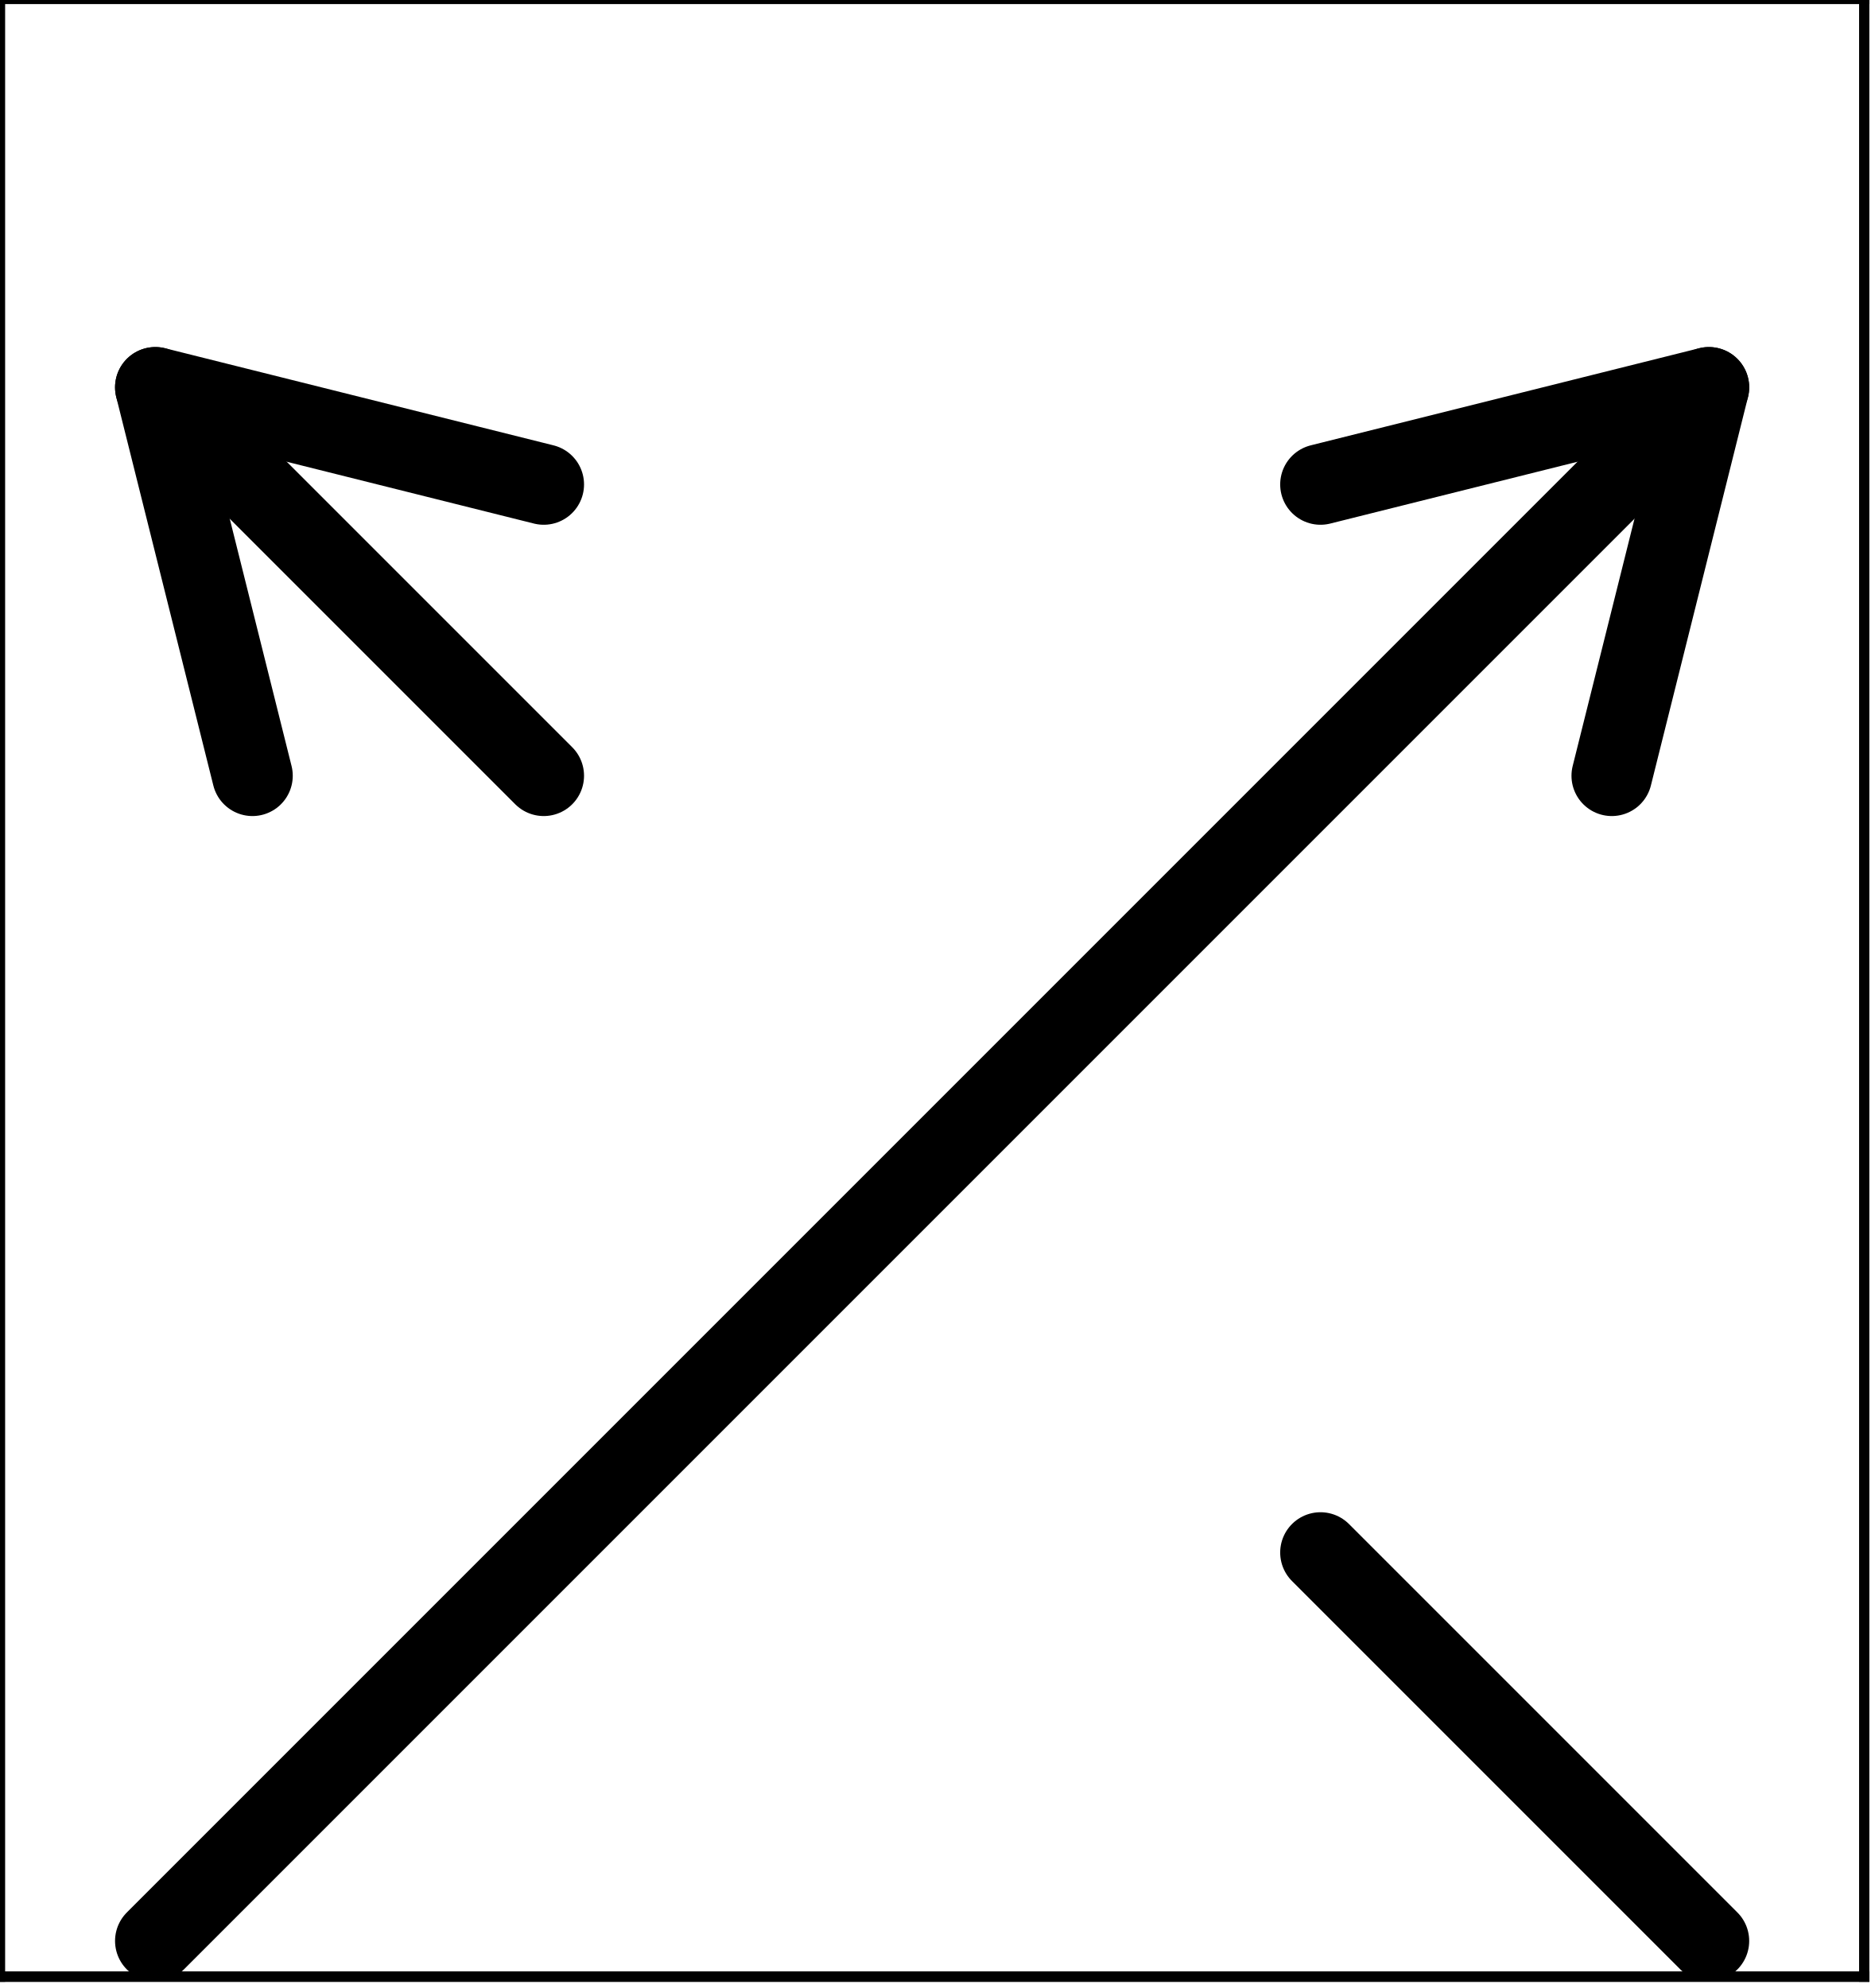
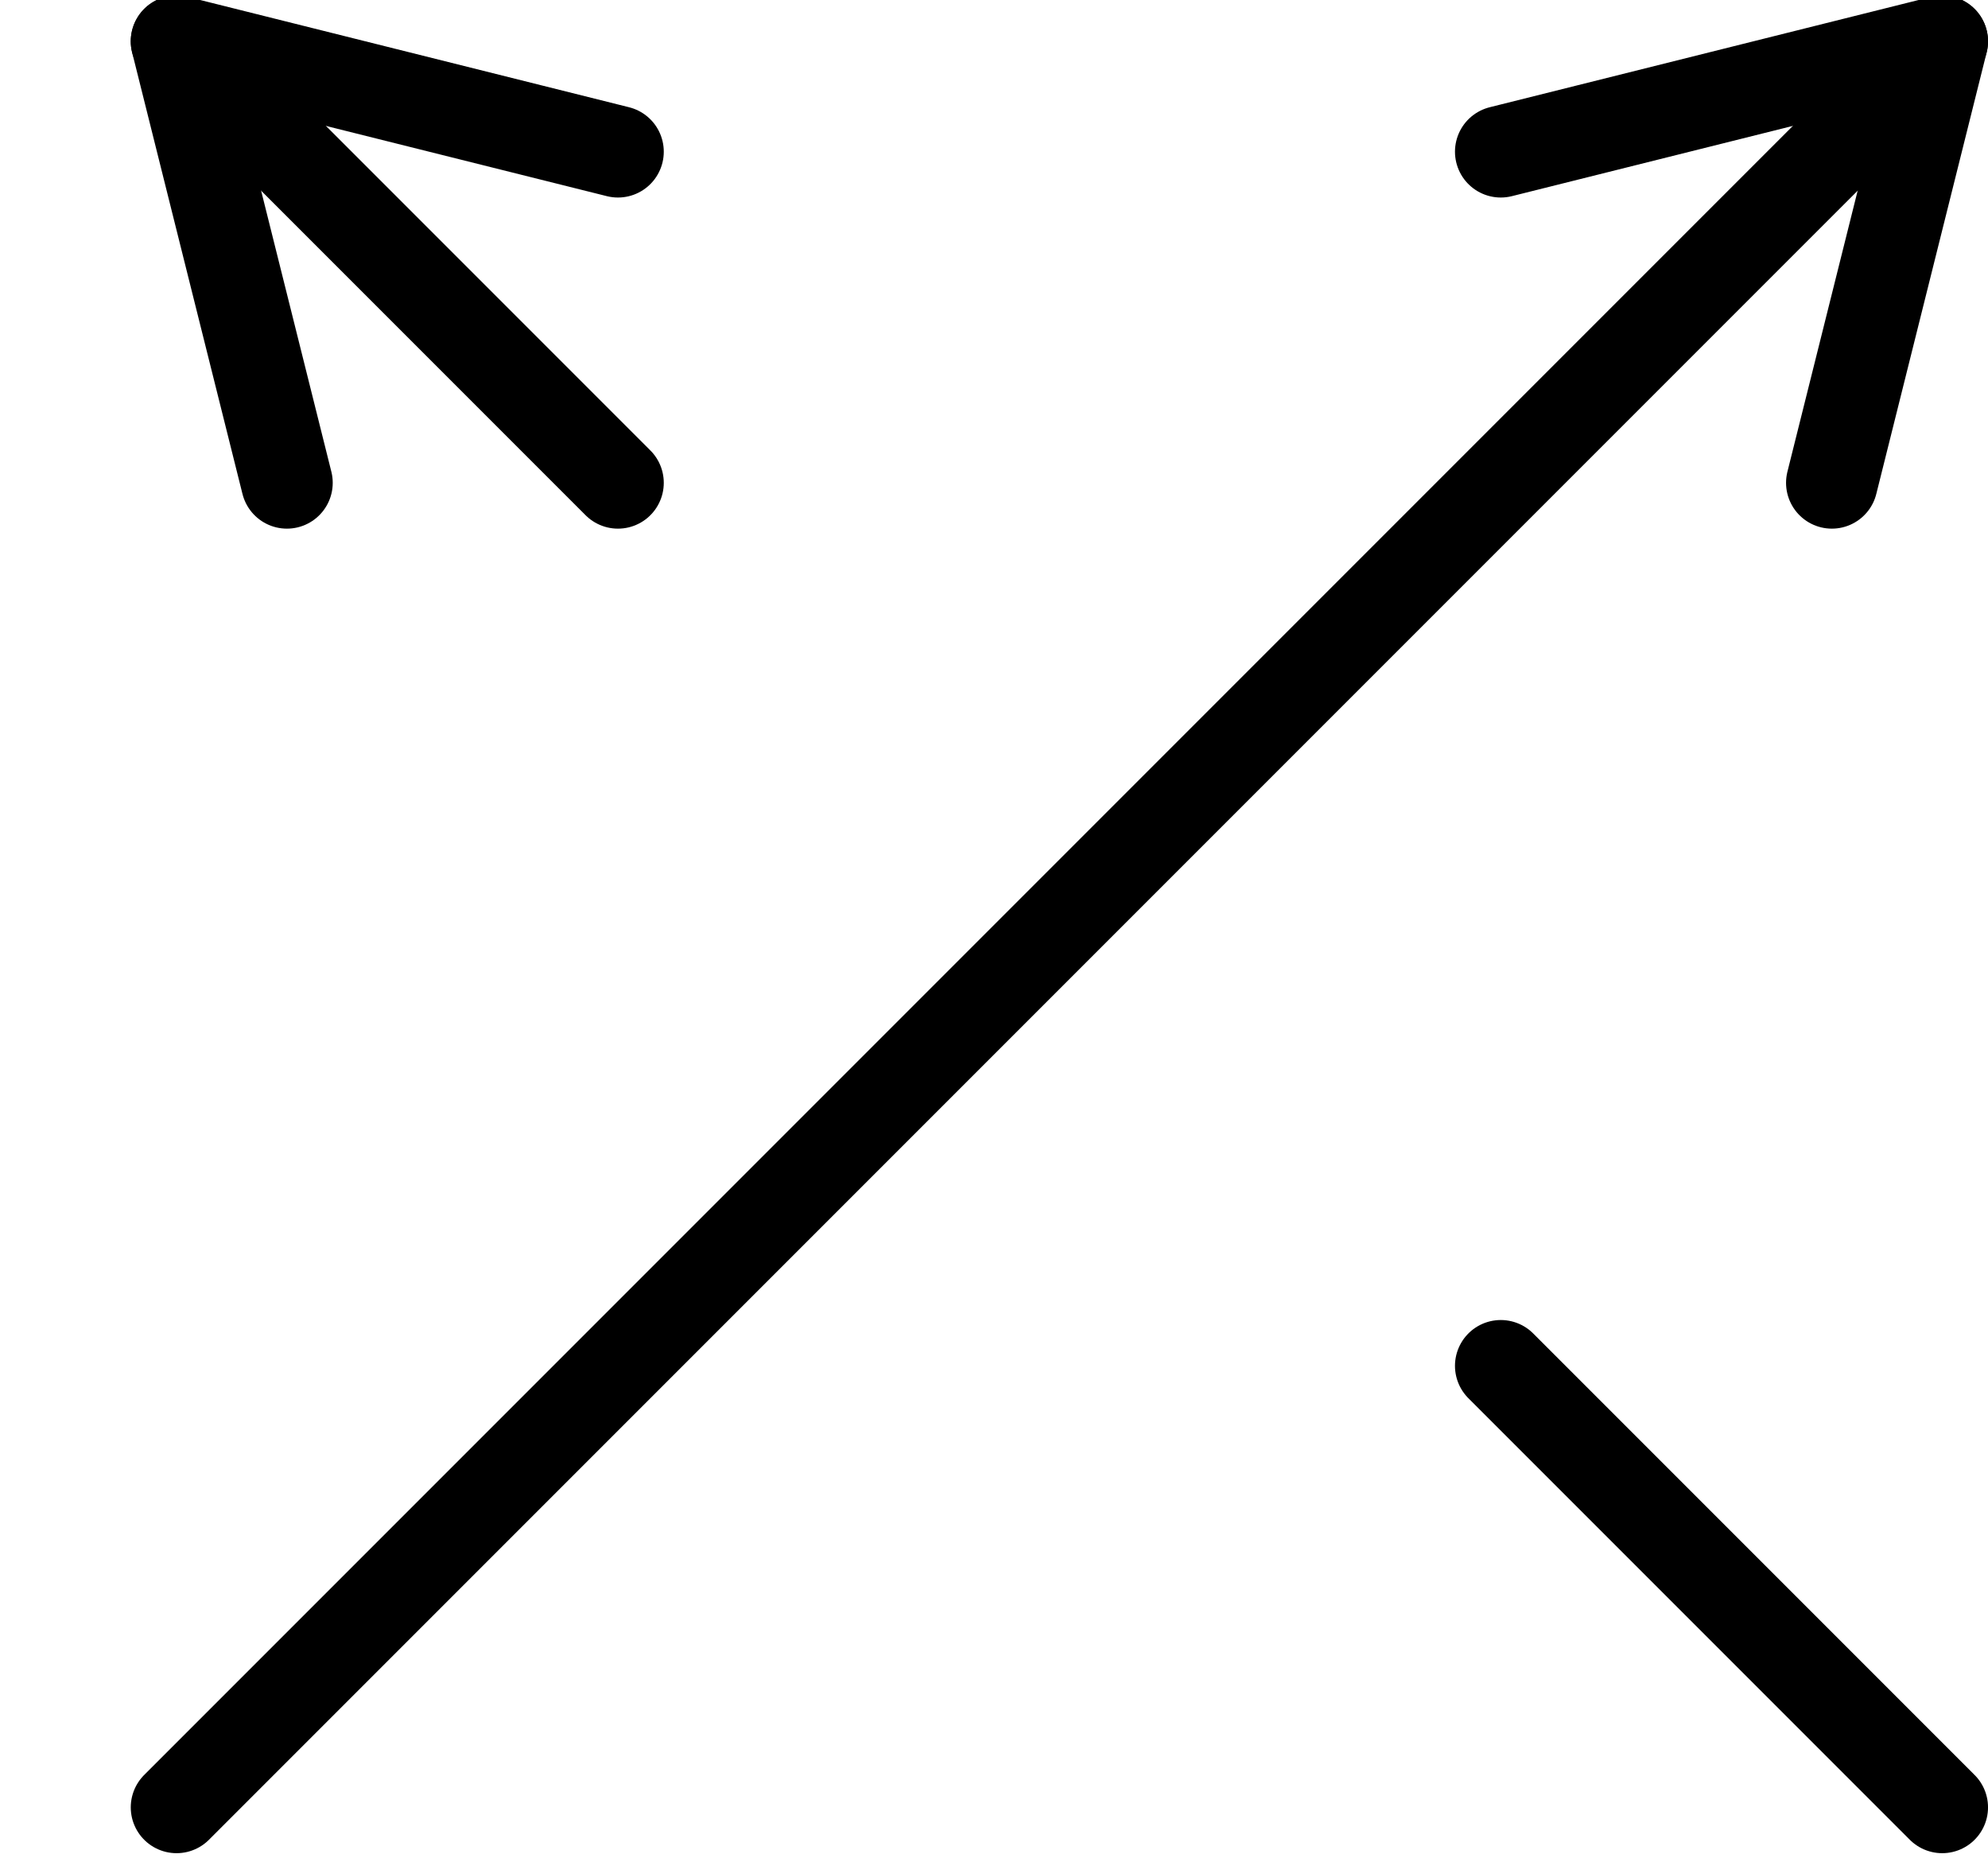
- <svg xmlns="http://www.w3.org/2000/svg" version="1.1" width="101.472" height="107.613" viewBox="0 0 101.472 107.613">
-   <path d="M13.666 41.992L8.41 20.968L29.434 26.224" style="stroke:rgb(0%,0%,0%); stroke-width: 4.364;stroke-linecap: round;stroke-linejoin: round;stroke-miterlimit: 10;fill: none;" />
-   <path d="M29.434 41.992L8.41 20.968" style="stroke:rgb(0%,0%,0%); stroke-width: 4.364;stroke-linecap: round;stroke-linejoin: round;stroke-miterlimit: 10;fill: none;" />
-   <path d="M8.41 105.066L92.508 20.968" style="stroke:rgb(0%,0%,0%); stroke-width: 4.364;stroke-linecap: round;stroke-linejoin: round;stroke-miterlimit: 10;fill: none;" />
-   <path d="M71.483 26.224L92.508 20.968L87.252 41.992" style="stroke:rgb(0%,0%,0%); stroke-width: 4.364;stroke-linecap: round;stroke-linejoin: round;stroke-miterlimit: 10;fill: none;" />
-   <path d="M92.508 105.066L71.483 84.041" style="stroke:rgb(0%,0%,0%); stroke-width: 4.364;stroke-linecap: round;stroke-linejoin: round;stroke-miterlimit: 10;fill: none;" />
-   <path d="M0 107L100.917 107" style="stroke:rgb(0%,0%,0%); stroke-width: 0.555;stroke-linecap: square;stroke-linejoin: round;stroke-miterlimit: 10;fill: none;" />
-   <path d="M0 -0.057L100.917 -0.057" style="stroke:rgb(0%,0%,0%); stroke-width: 0.555;stroke-linecap: square;stroke-linejoin: round;stroke-miterlimit: 10;fill: none;" />
-   <path d="M0 107L100.917 107" style="stroke:rgb(0%,0%,0%); stroke-width: 0.555;stroke-linecap: square;stroke-linejoin: round;stroke-miterlimit: 10;fill: none;" />
-   <path d="M0 107L0 -0.057" style="stroke:rgb(0%,0%,0%); stroke-width: 0.555;stroke-linecap: square;stroke-linejoin: round;stroke-miterlimit: 10;fill: none;" />
-   <path d="M100.917 107L100.917 -0.057" style="stroke:rgb(0%,0%,0%); stroke-width: 0.555;stroke-linecap: square;stroke-linejoin: round;stroke-miterlimit: 10;fill: none;" />
+ <svg xmlns="http://www.w3.org/2000/svg" version="1.1" width="94.689" height="88.462" viewBox="0 0 94.689 88.462">
+   <path d="M13.666 22.992L8.41 1.968L29.434 7.224" style="stroke:rgb(0%,0%,0%); stroke-width: 4.364;stroke-linecap: round;stroke-linejoin: round;stroke-miterlimit: 10;fill: none;" />
+   <path d="M29.434 22.992L8.41 1.968" style="stroke:rgb(0%,0%,0%); stroke-width: 4.364;stroke-linecap: round;stroke-linejoin: round;stroke-miterlimit: 10;fill: none;" />
+   <path d="M8.41 86.066L92.508 1.968" style="stroke:rgb(0%,0%,0%); stroke-width: 4.364;stroke-linecap: round;stroke-linejoin: round;stroke-miterlimit: 10;fill: none;" />
+   <path d="M71.483 7.224L92.508 1.968L87.252 22.992" style="stroke:rgb(0%,0%,0%); stroke-width: 4.364;stroke-linecap: round;stroke-linejoin: round;stroke-miterlimit: 10;fill: none;" />
+   <path d="M92.508 86.066L71.483 65.041" style="stroke:rgb(0%,0%,0%); stroke-width: 4.364;stroke-linecap: round;stroke-linejoin: round;stroke-miterlimit: 10;fill: none;" />
</svg>
